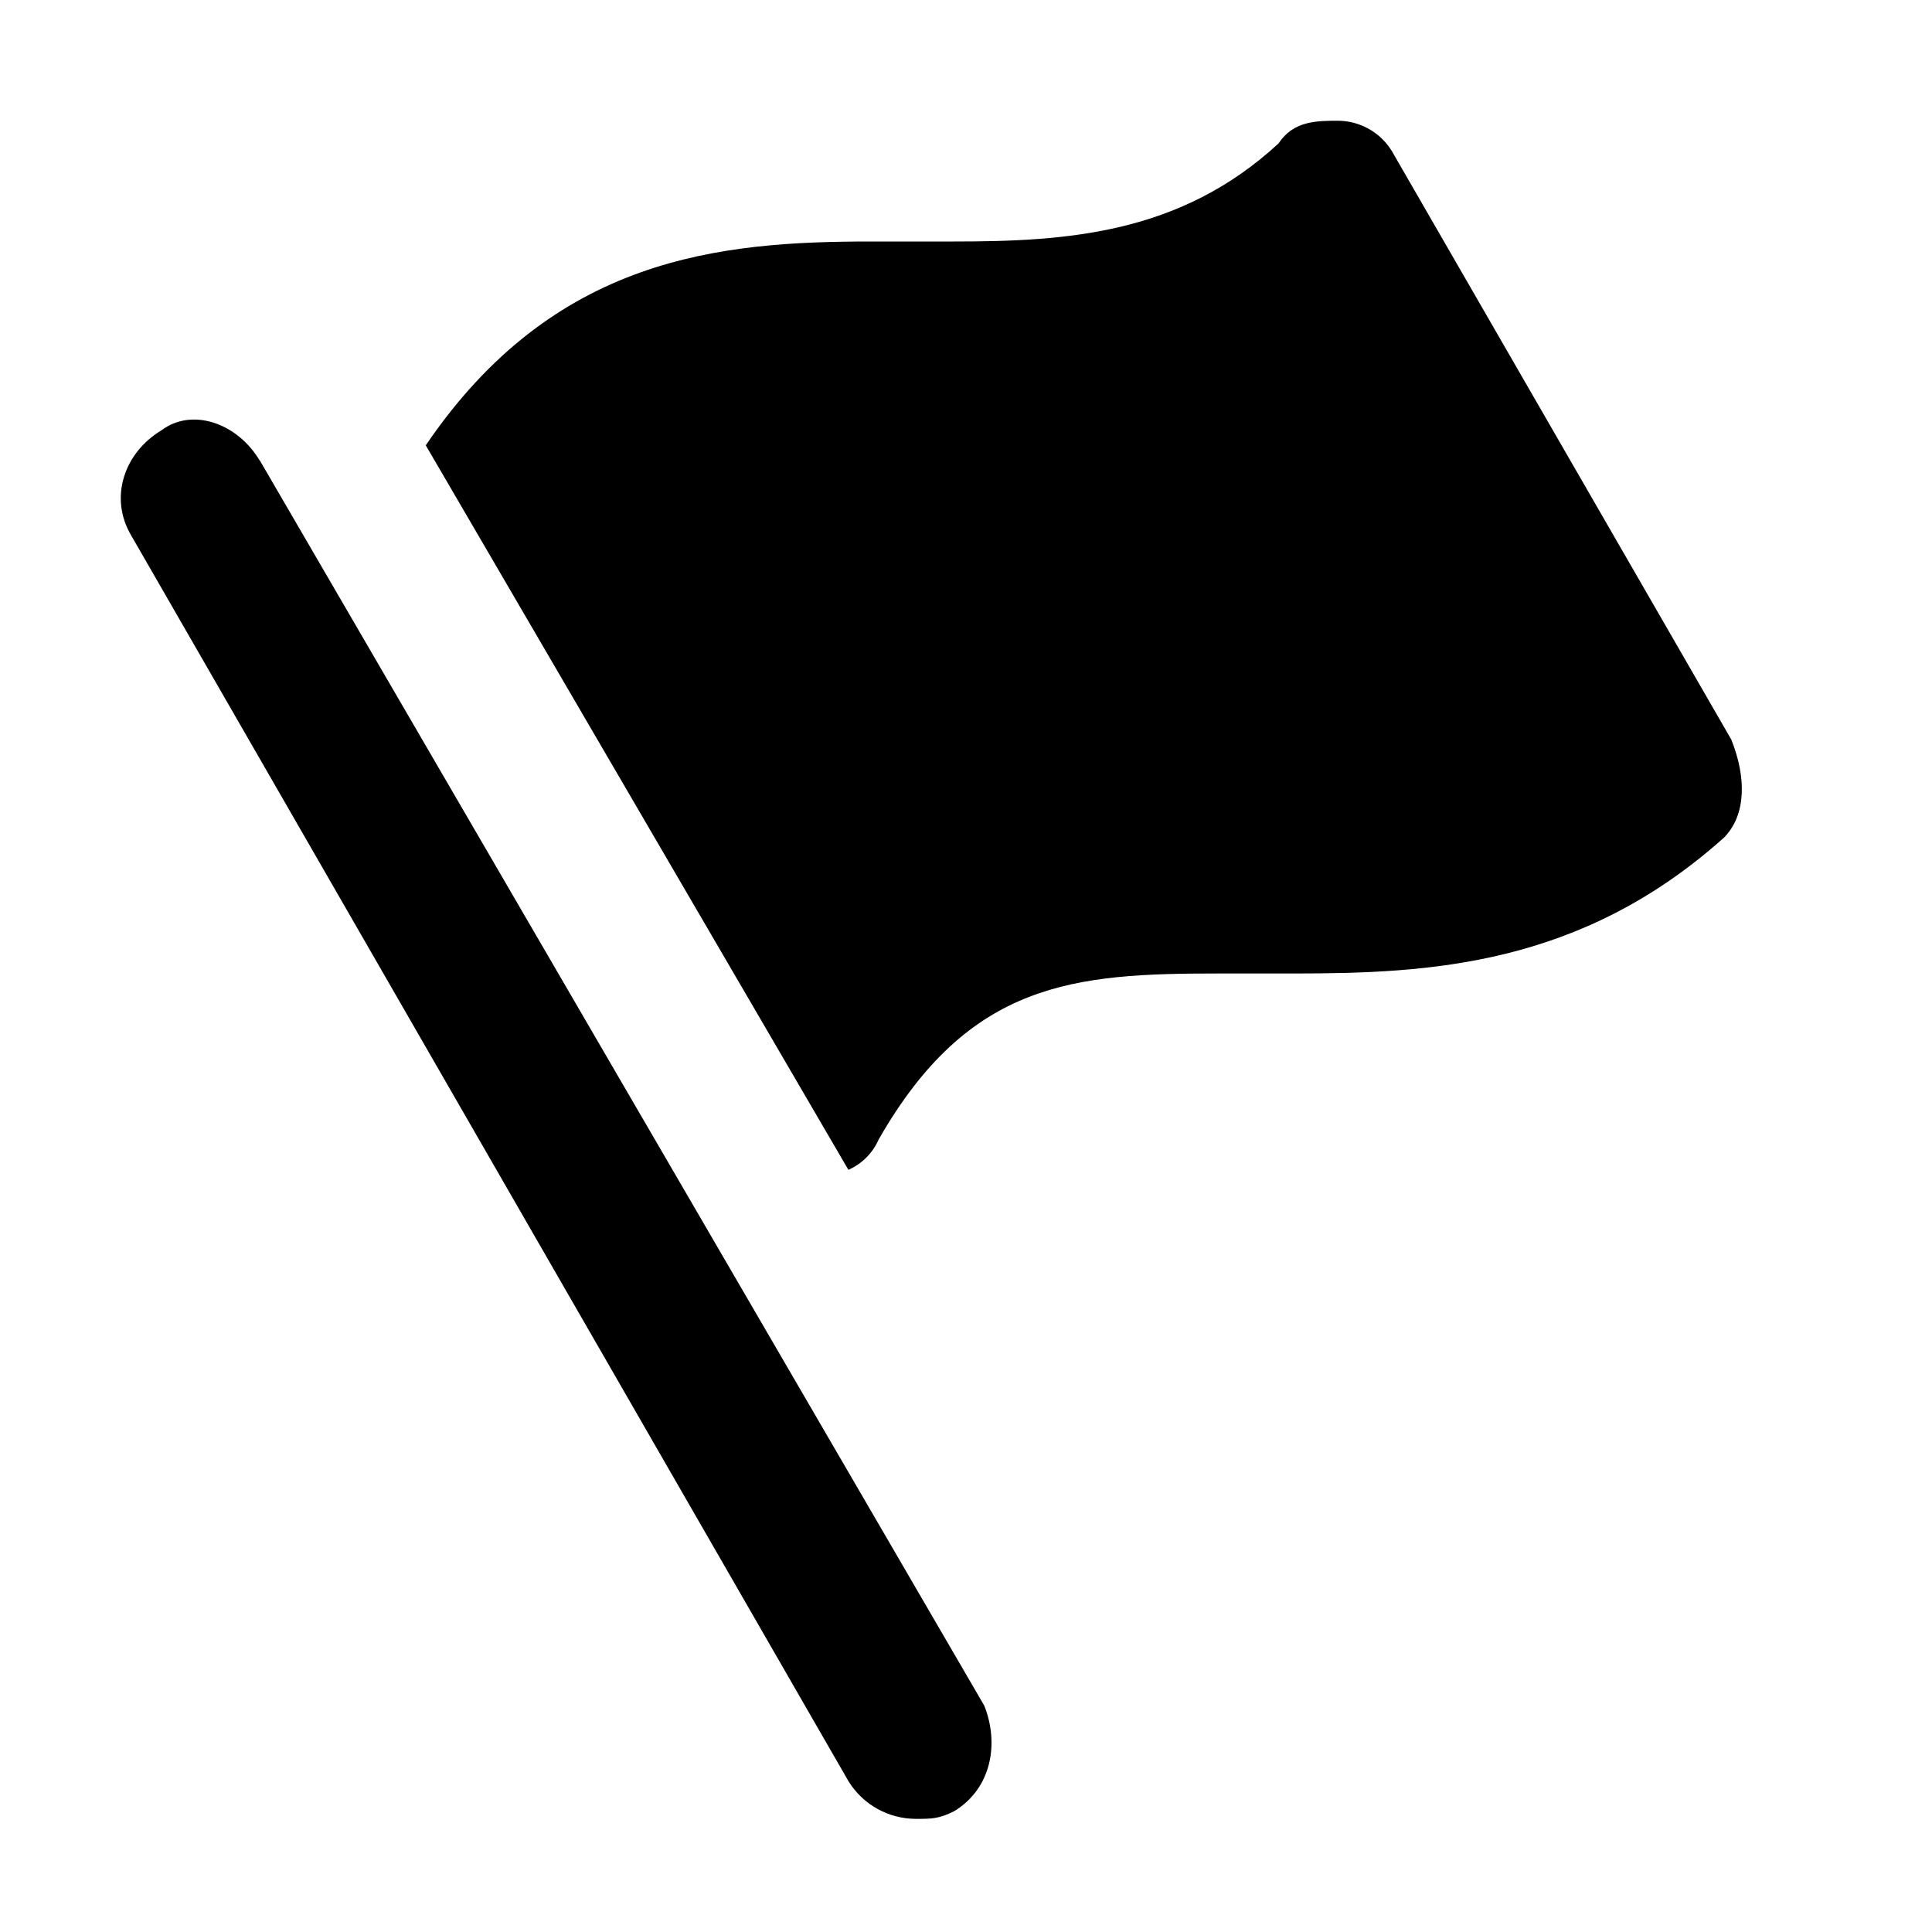
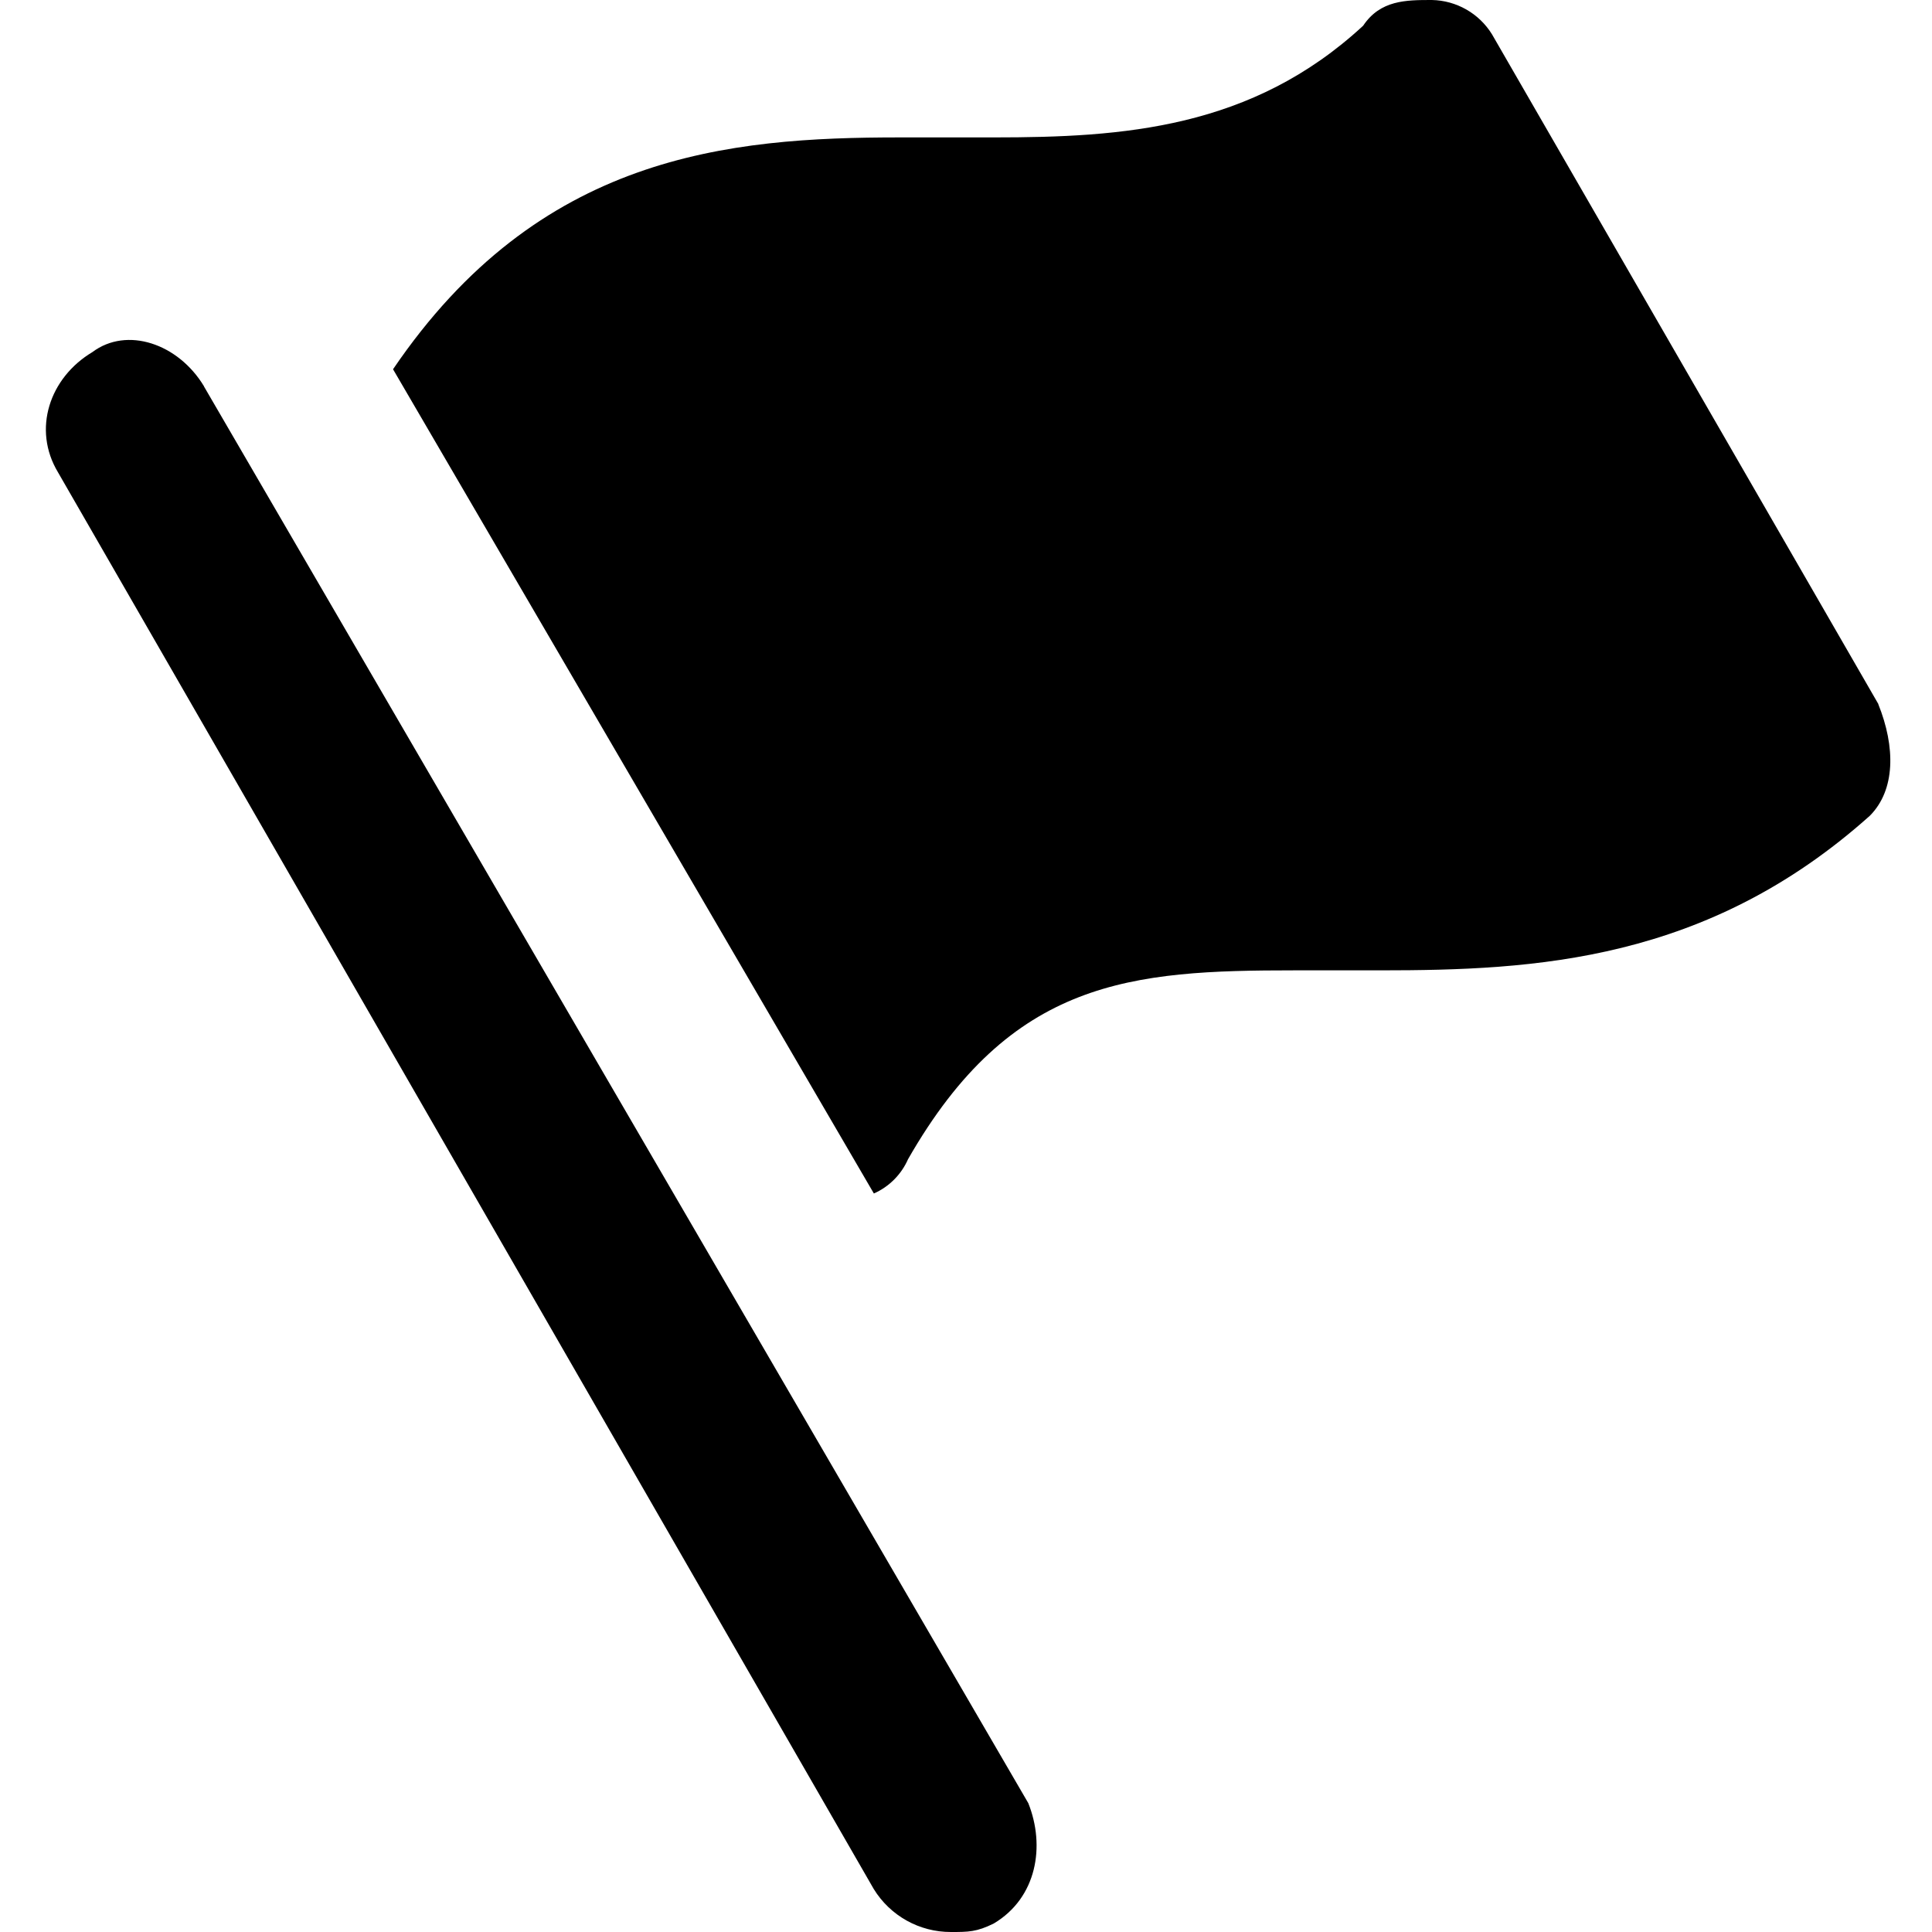
<svg xmlns="http://www.w3.org/2000/svg" viewBox="0 0 16 16">
-   <path fill="#000" fill-rule="evenodd" d="M2.15 3.813c-.187-.313-.562-.438-.812-.25-.312.187-.437.562-.25.874L7.026 14.75a.656.656 0 0 0 .562.313c.125 0 .188 0 .313-.063.312-.188.375-.563.25-.875l-6-10.313m12.187 2.313L11.526 1.25a.526.526 0 0 0-.438-.25c-.187 0-.375 0-.5.188-.812.75-1.75.812-2.687.812h-.688c-1.25 0-2.625.125-3.687 1.688l3.5 6a.488.488 0 0 0 .25-.25c.75-1.313 1.625-1.376 2.812-1.376h.625c1.125 0 2.375-.062 3.563-1.124.187-.188.187-.5.062-.813" />
+   <path fill="#000" fill-rule="evenodd" d="M1.69 3.2c-.214-.356-.64-.498-.925-.284-.356.213-.498.64-.285.995l6.756 11.733a.747.747 0 0 0 .64.356c.142 0 .213 0 .355-.071.356-.213.427-.64.285-.996L1.689 3.2m13.867 2.631l-3.2-5.547A.599.599 0 0 0 11.858 0c-.213 0-.427 0-.569.213-.924.854-1.991.925-3.058.925H7.45c-1.422 0-2.987.142-4.195 1.92l3.982 6.826A.555.555 0 0 0 7.52 9.6c.854-1.493 1.85-1.564 3.2-1.564h.711c1.28 0 2.703-.072 4.054-1.28.213-.214.213-.57.07-.925" />
</svg>
